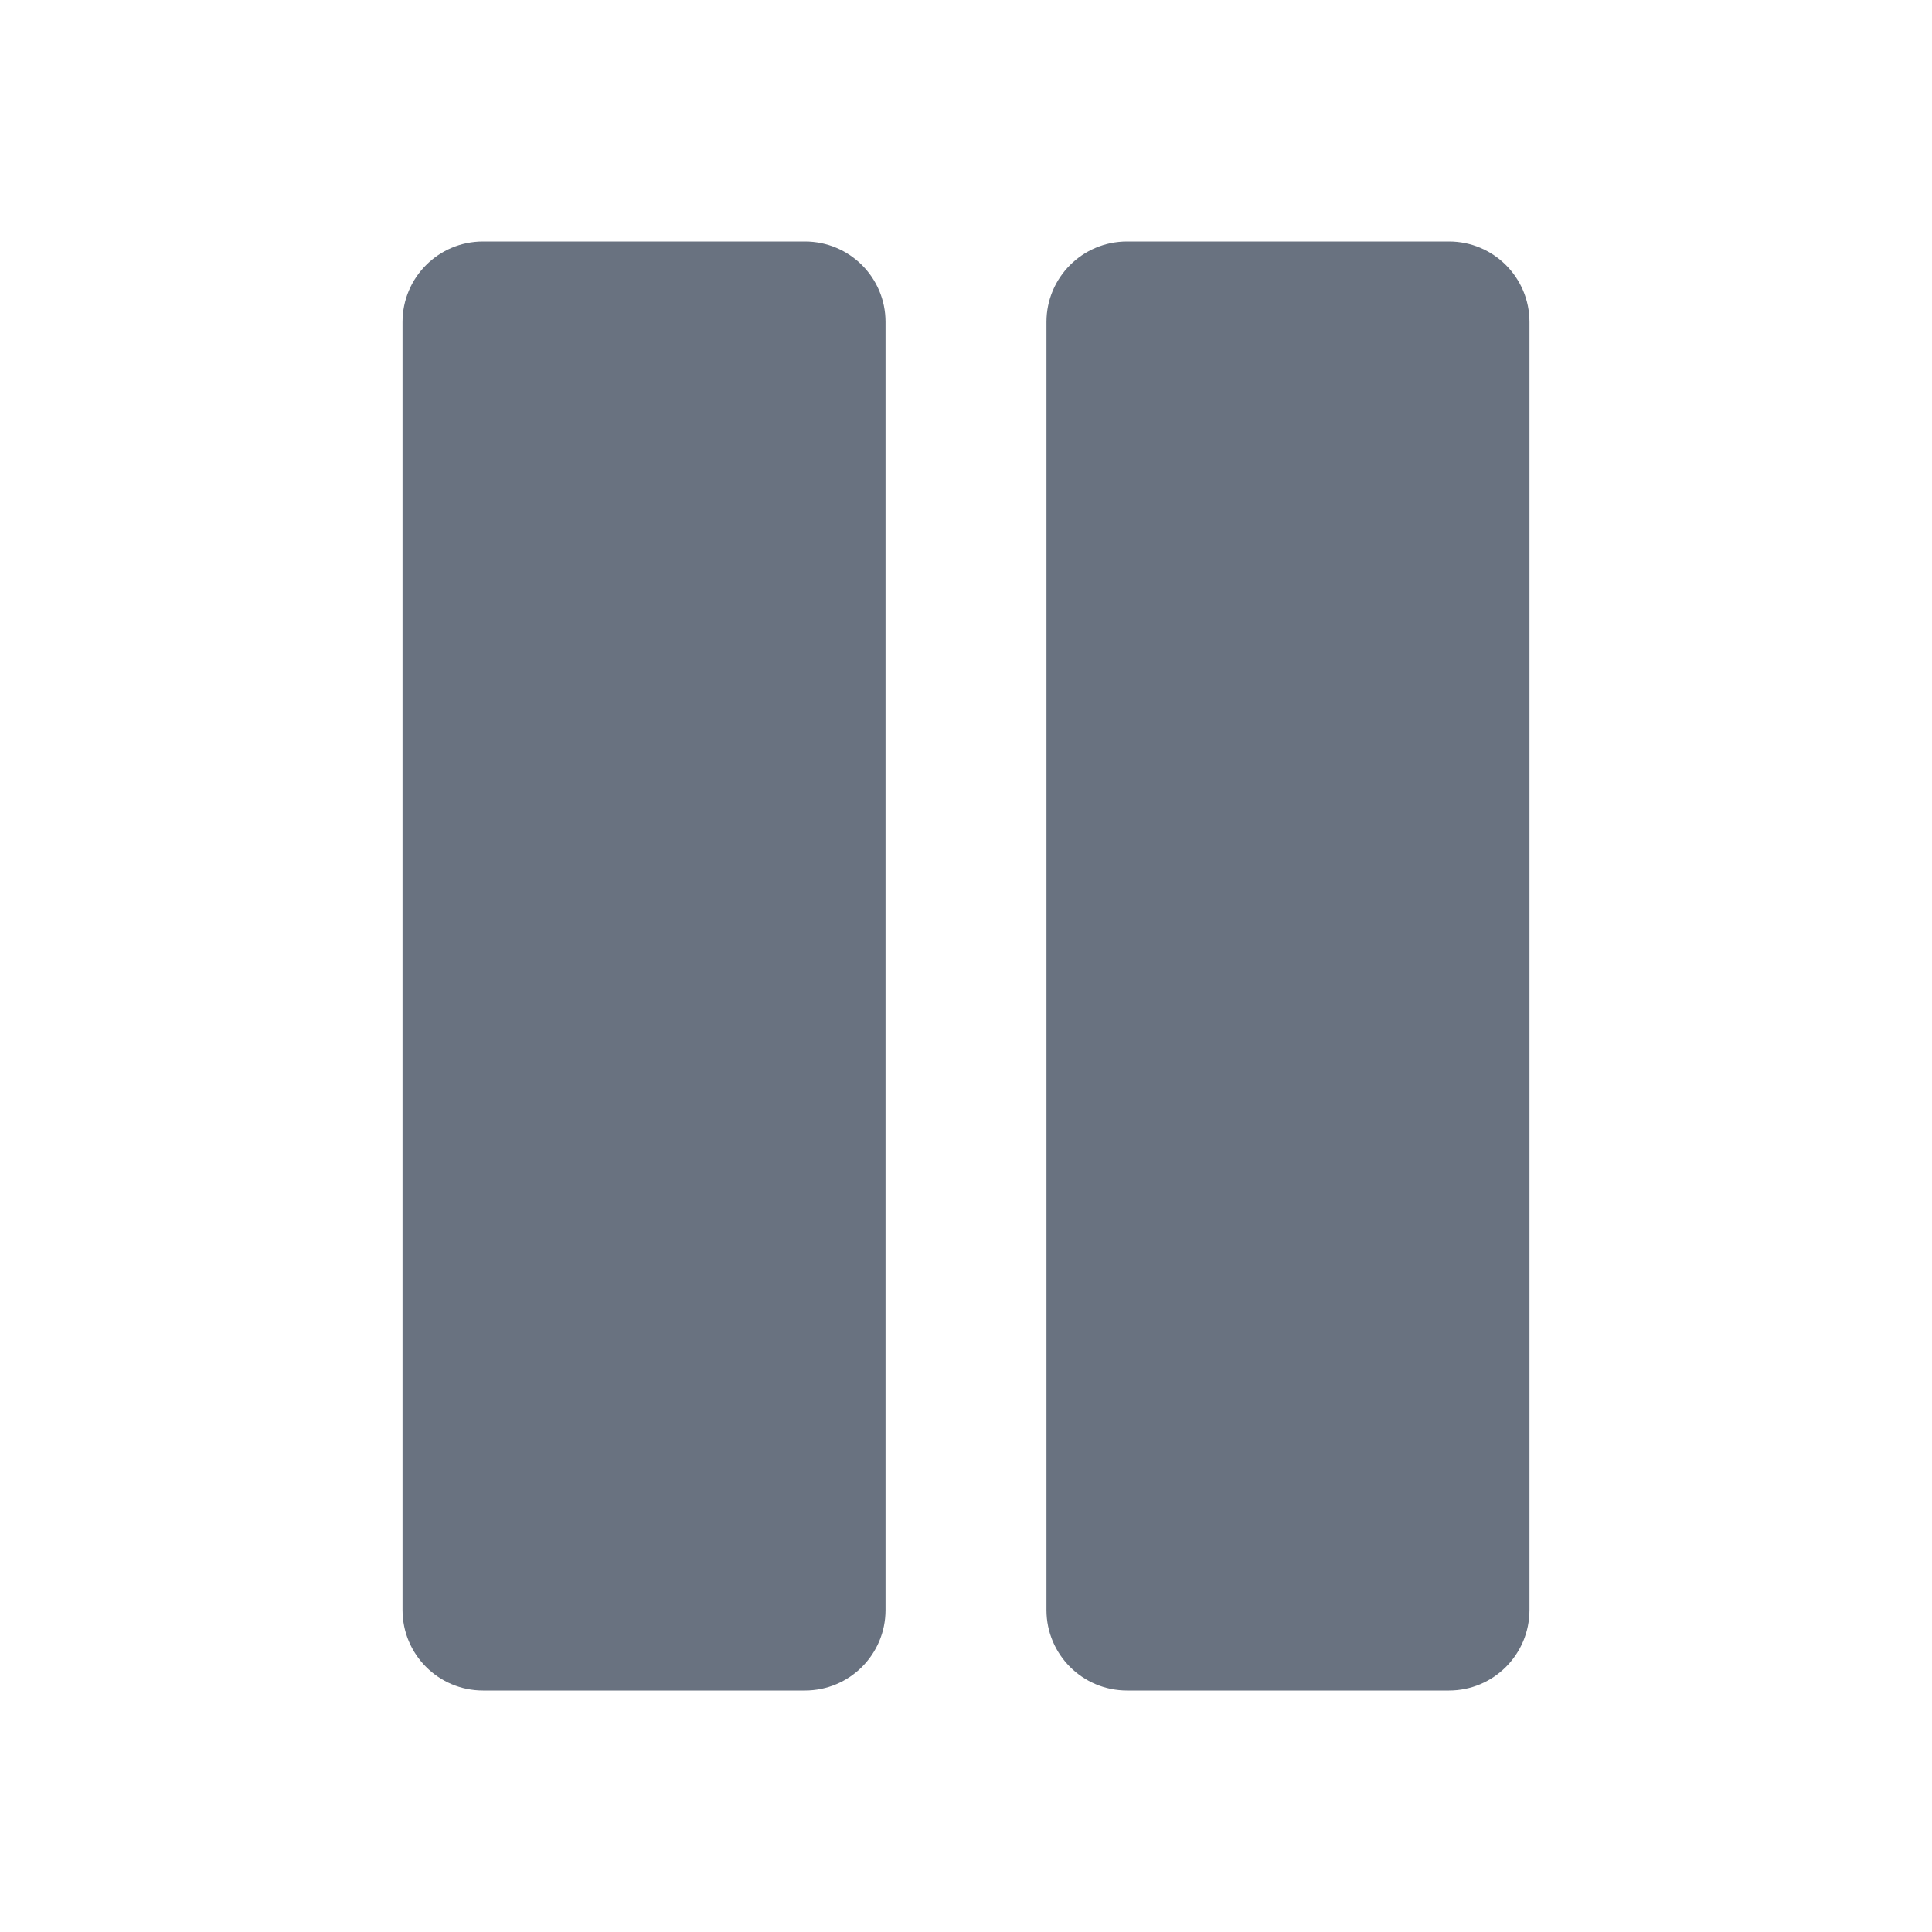
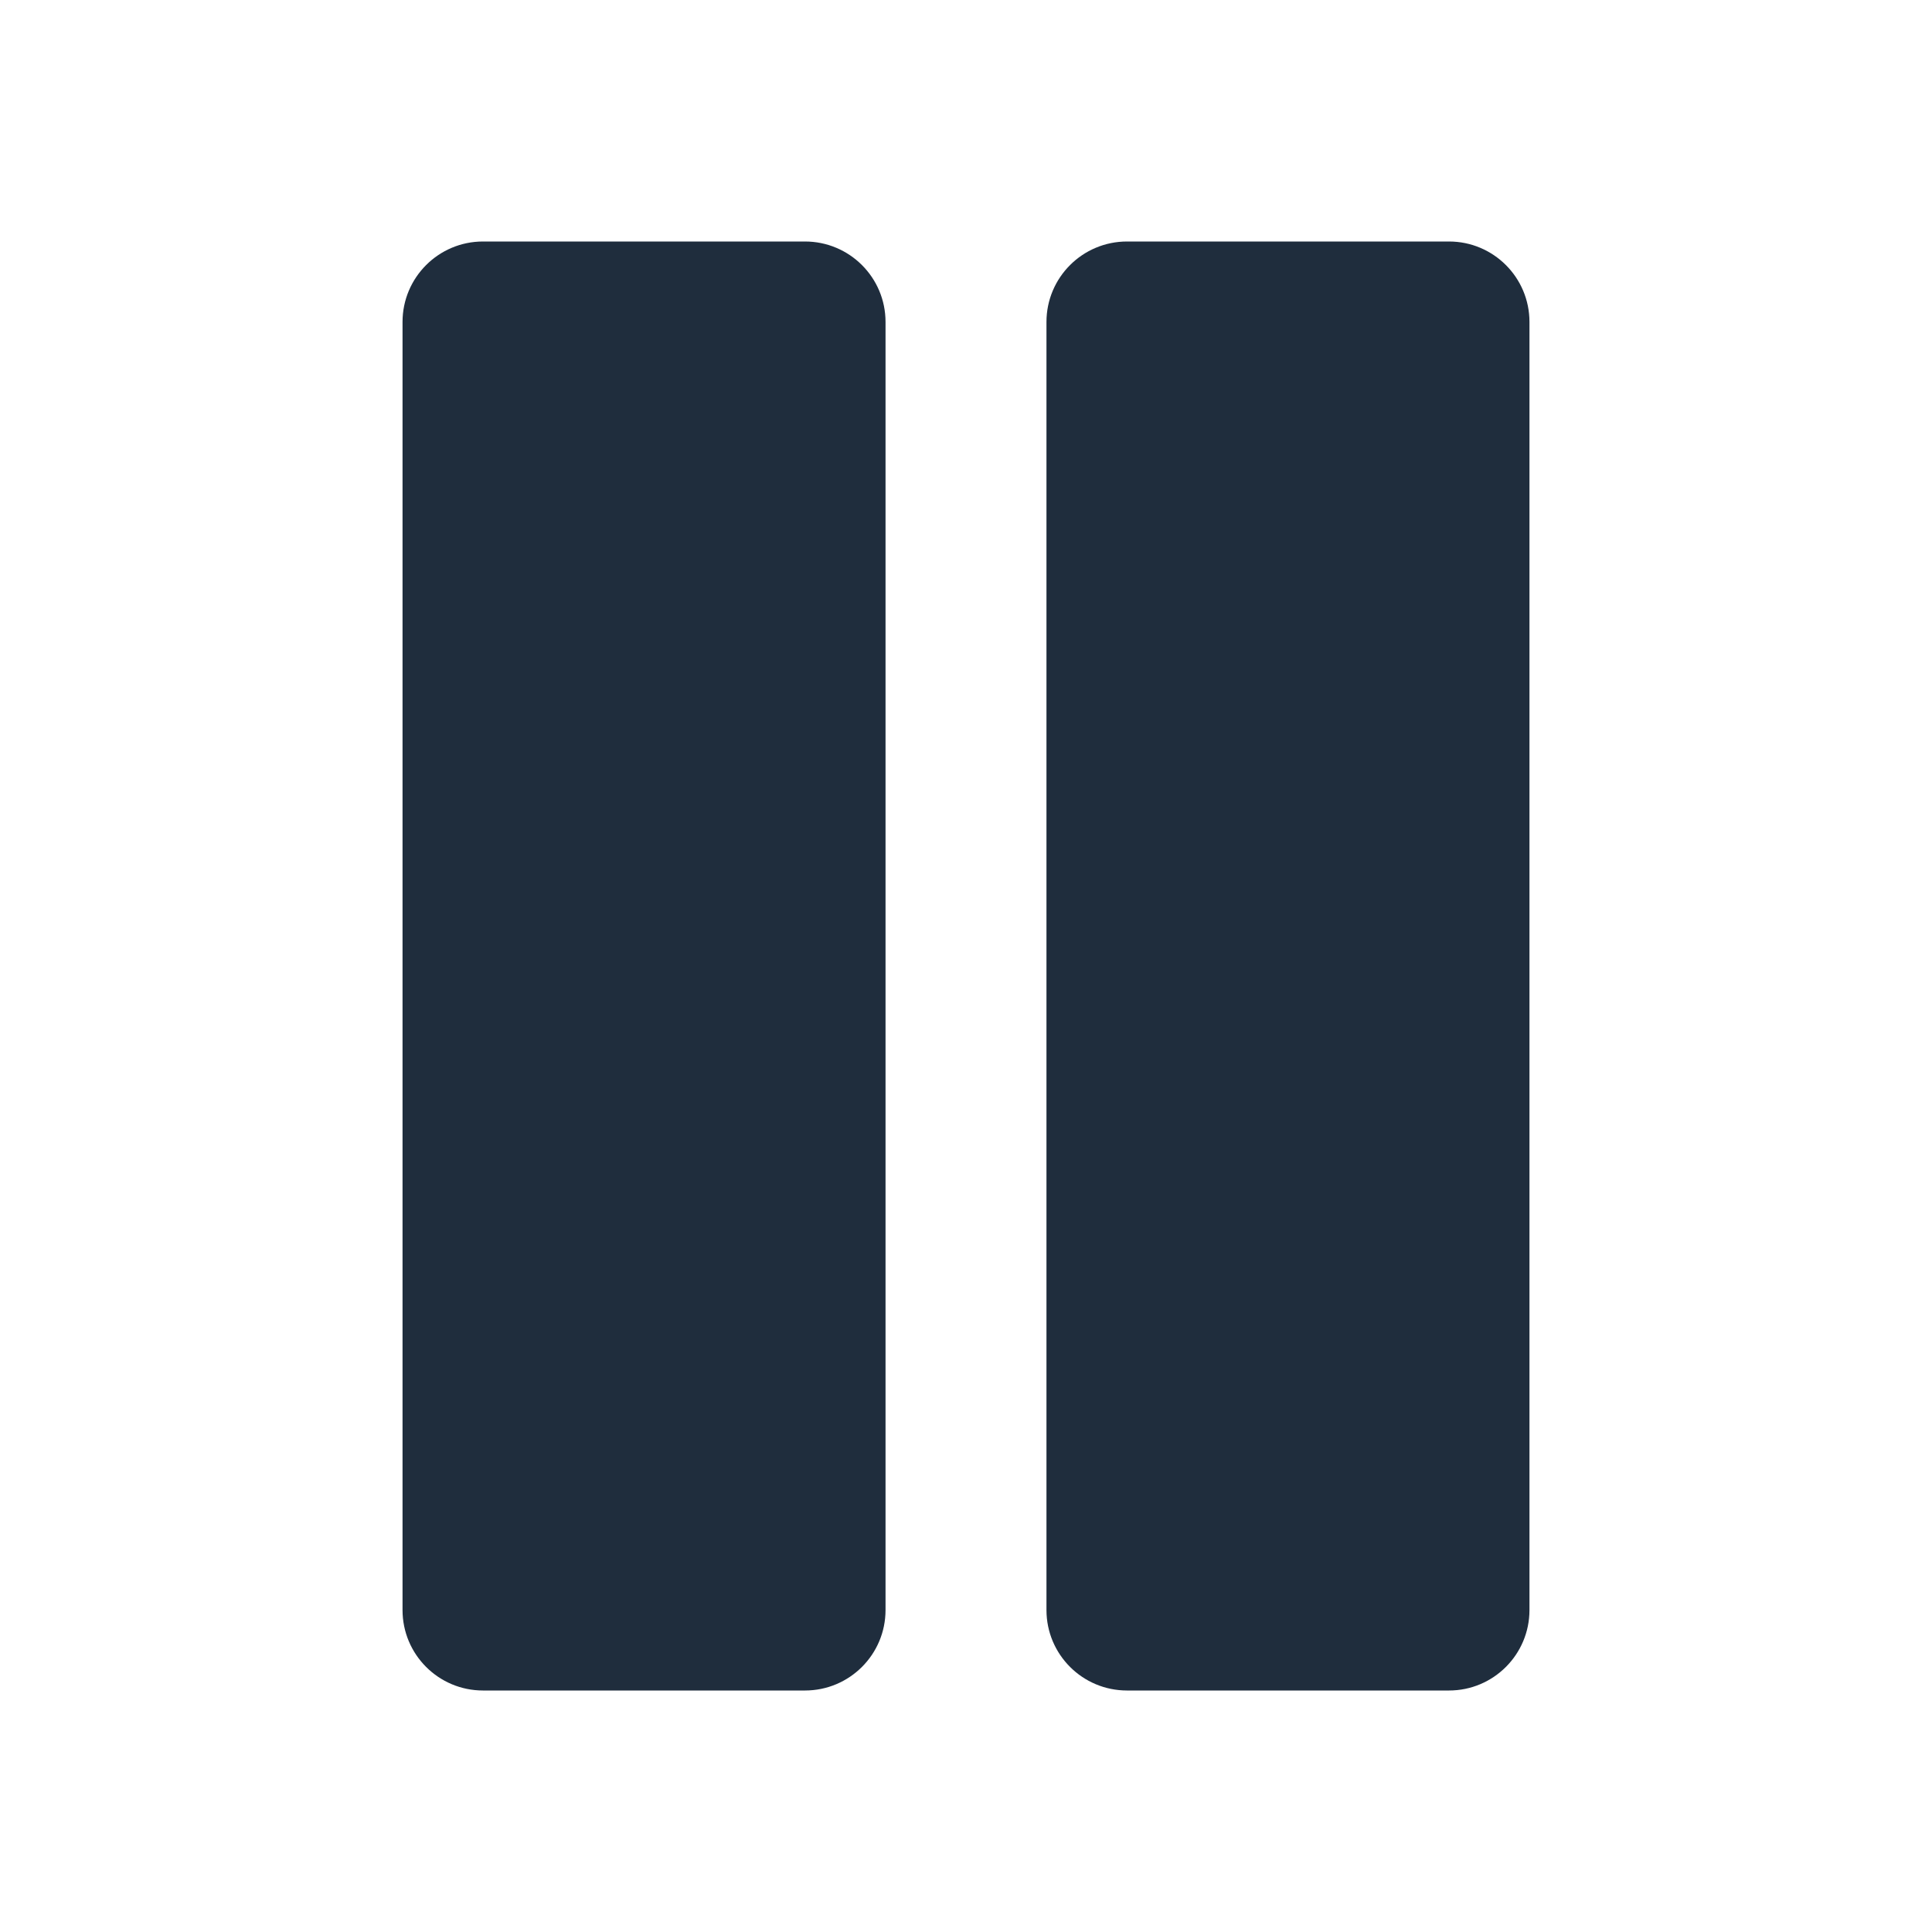
<svg xmlns="http://www.w3.org/2000/svg" width="20" height="20" viewBox="0 0 20 20" fill="none">
-   <path fill-rule="evenodd" clip-rule="evenodd" d="M4.167 3.333C4.167 2.873 4.54 2.5 5 2.5H8.333C8.794 2.5 9.167 2.873 9.167 3.333V16.667C9.167 17.127 8.794 17.5 8.333 17.5H5C4.54 17.5 4.167 17.127 4.167 16.667V3.333Z" fill="#697280" />
-   <path d="M10.833 3.333C10.833 2.873 11.206 2.5 11.667 2.5H15C15.46 2.5 15.833 2.873 15.833 3.333V16.667C15.833 17.127 15.46 17.5 15 17.5H11.667C11.206 17.5 10.833 17.127 10.833 16.667V3.333Z" fill="#697280" />
+   <path fill-rule="evenodd" clip-rule="evenodd" d="M4.167 3.333C4.167 2.873 4.54 2.5 5 2.5H8.333C8.794 2.5 9.167 2.873 9.167 3.333V16.667C9.167 17.127 8.794 17.5 8.333 17.5H5C4.54 17.5 4.167 17.127 4.167 16.667V3.333Z" fill="#1F2D3D" />
+   <path d="M10.833 3.333C10.833 2.873 11.206 2.5 11.667 2.5H15C15.46 2.5 15.833 2.873 15.833 3.333V16.667C15.833 17.127 15.46 17.5 15 17.5H11.667C11.206 17.5 10.833 17.127 10.833 16.667V3.333Z" fill="#1F2D3D" />
</svg>
